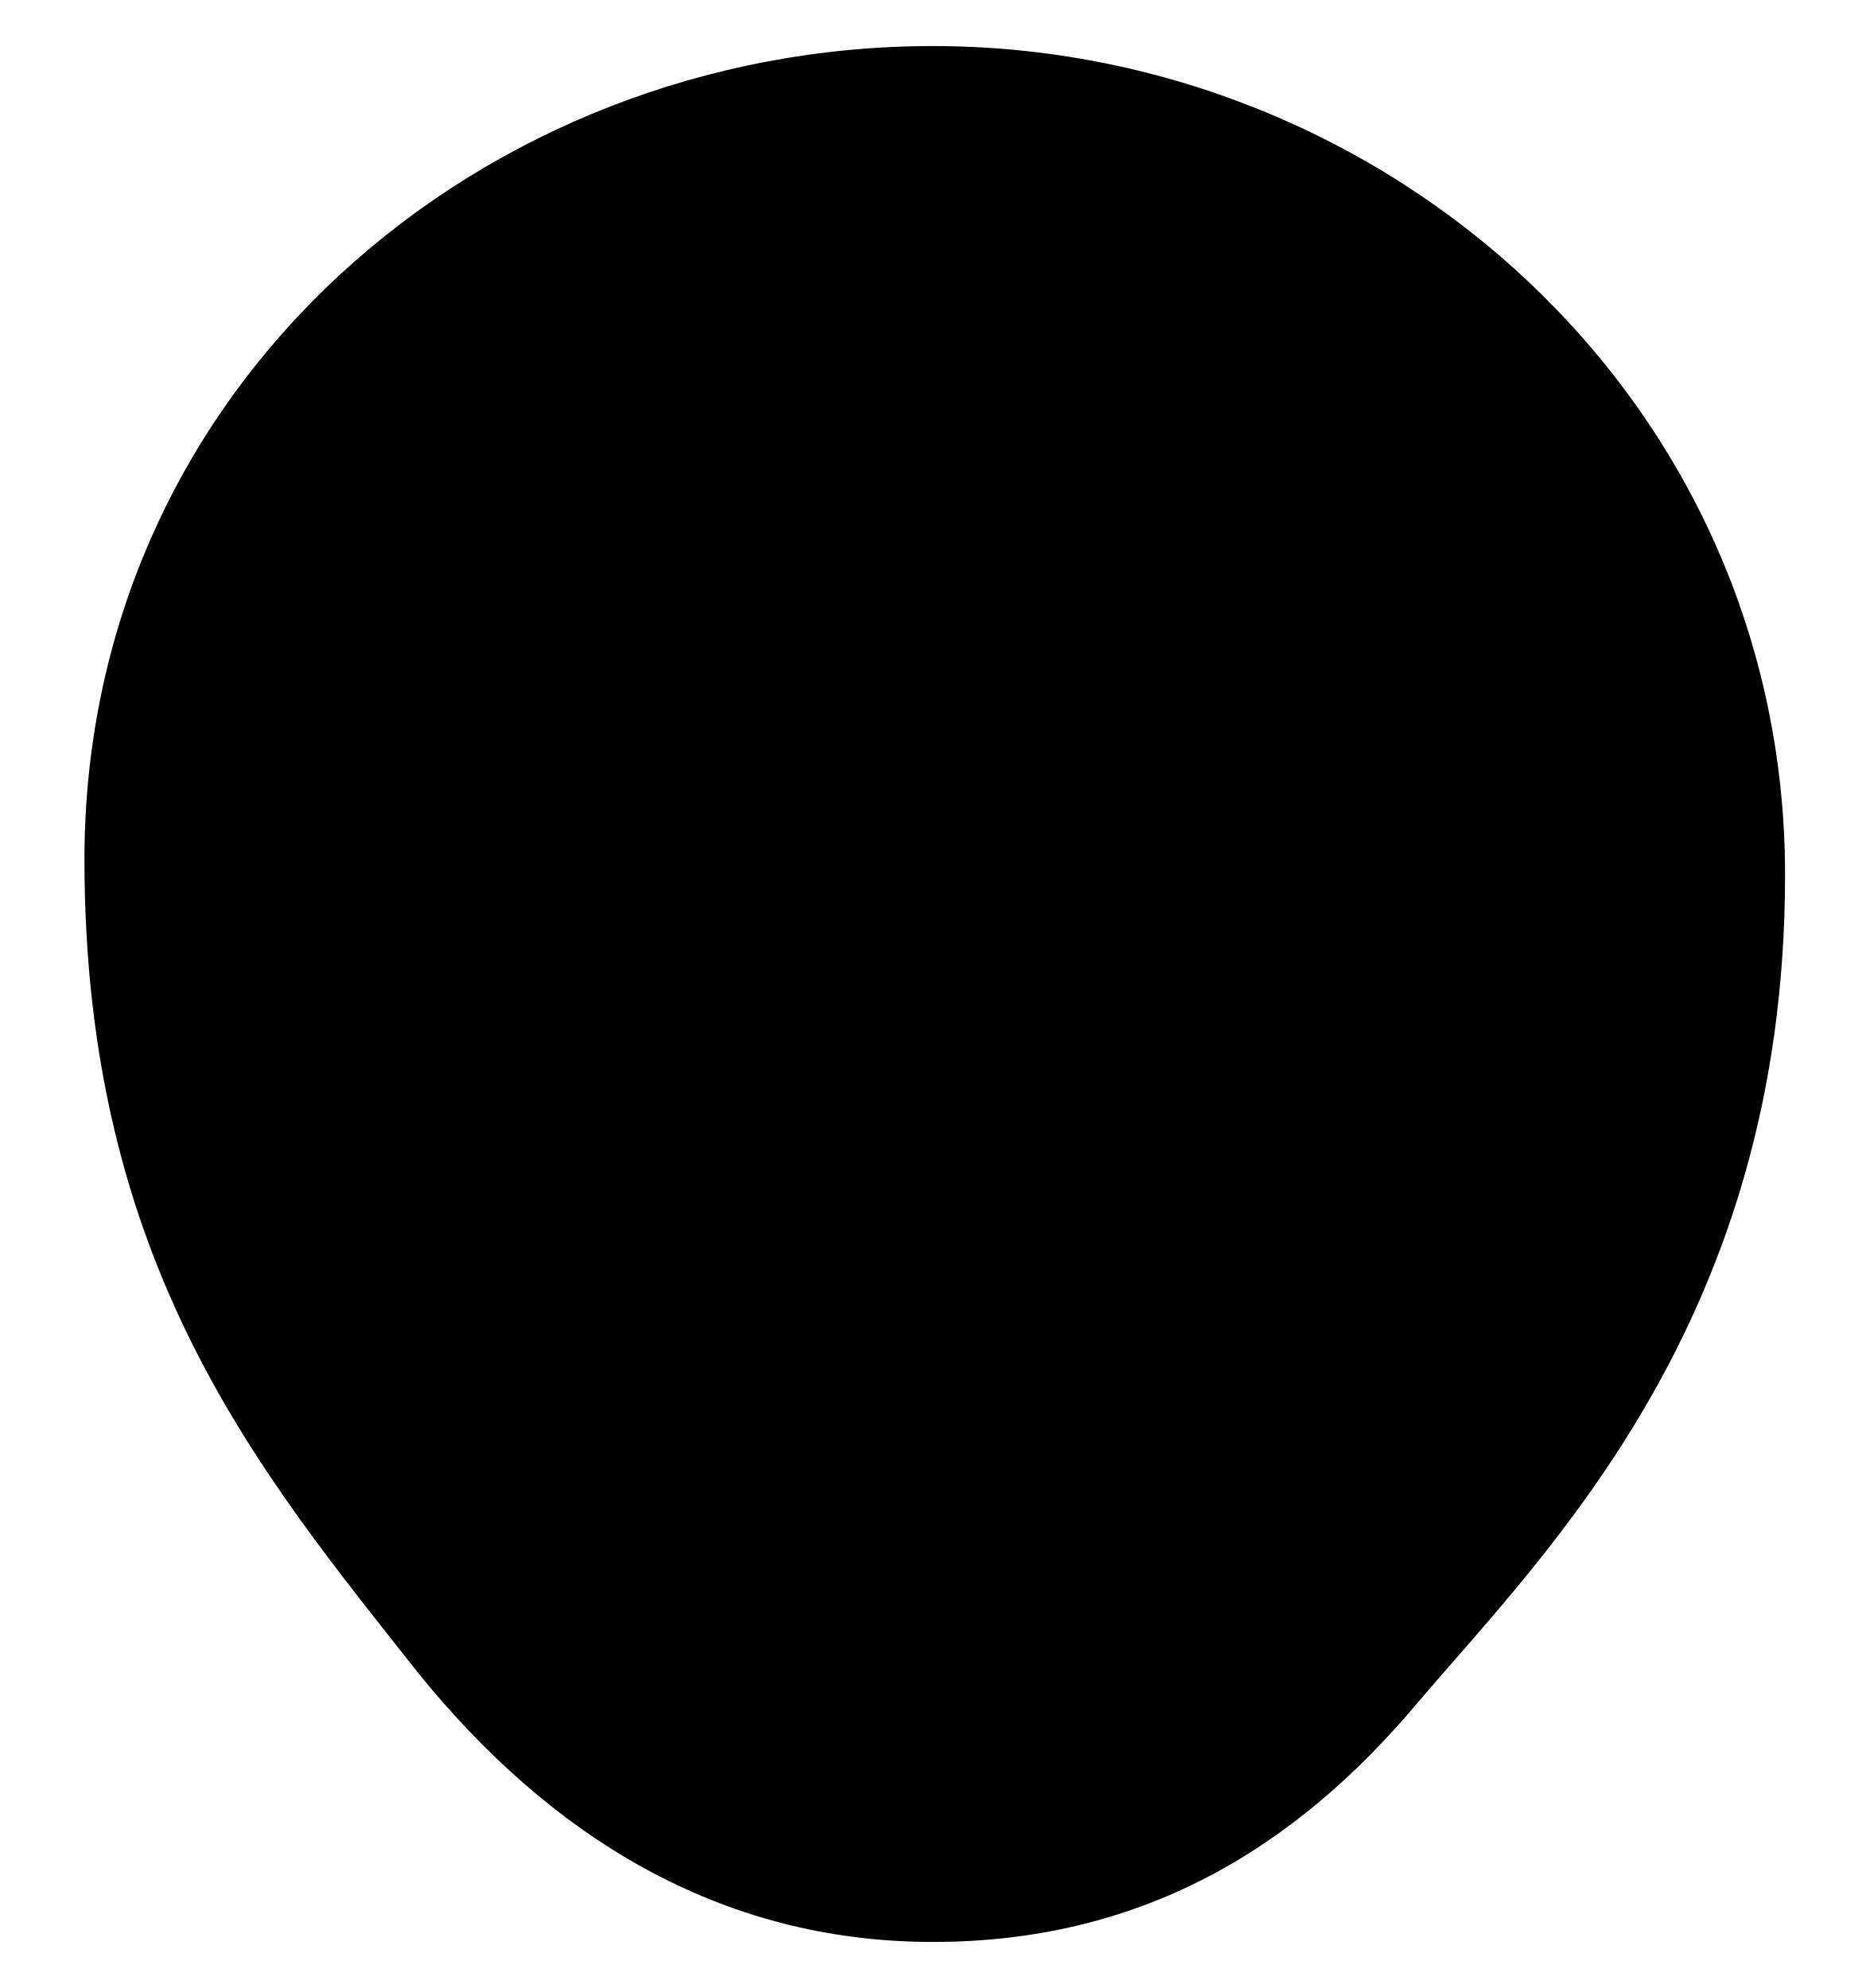
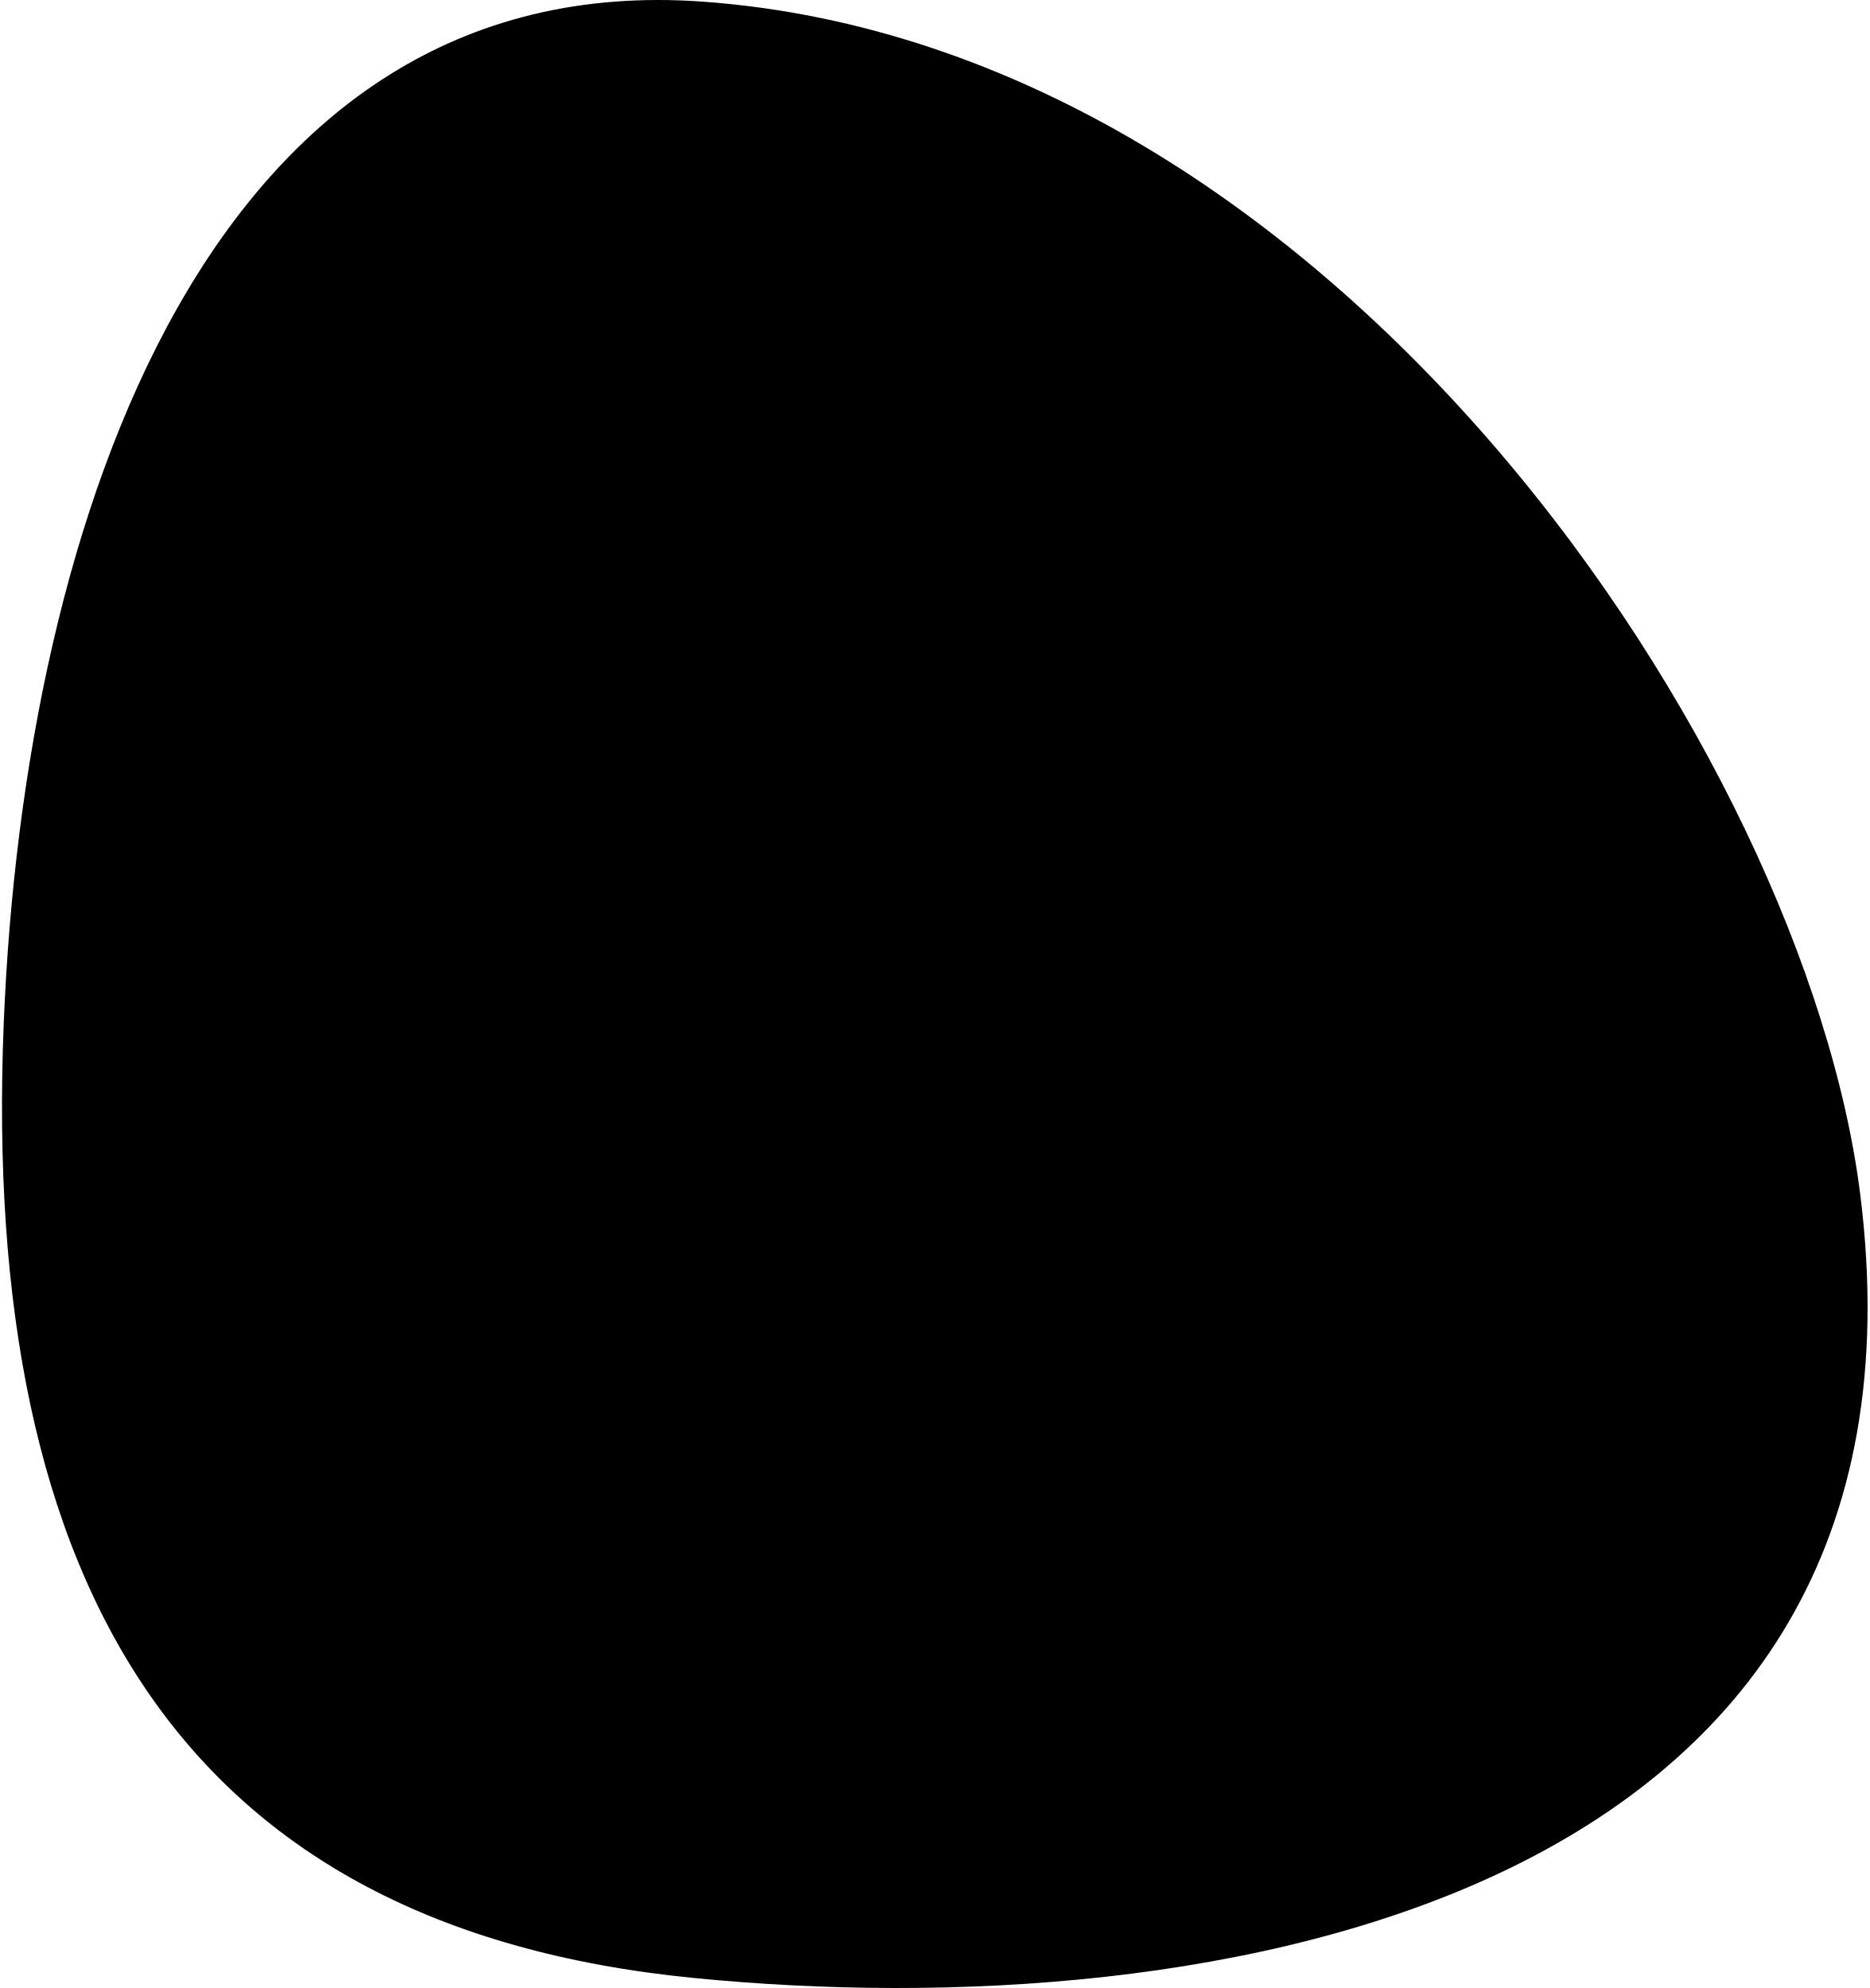
<svg xmlns="http://www.w3.org/2000/svg" viewBox="0 0 487 518" role="img" focusable="false">
-   <path class="ot-symbol__teal" d="M243 12c118 0 222 92 222 216 0 116-62 176-96 216-32 38-72 62-126 62-56 0-100-28-134-70C68 384 22 330 22 224 22 100 126 12 243 12z" />
-   <rect class="ot-symbol__coral" x="152" y="212" width="184" height="176" rx="22" />
-   <rect class="ot-symbol__ink" x="212" y="170" width="64" height="42" rx="10" />
-   <rect class="ot-symbol__ink" x="176" y="388" width="34" height="30" rx="8" />
-   <rect class="ot-symbol__ink" x="278" y="388" width="34" height="30" rx="8" />
-   <path class="ot-symbol__white" d="M118 156c0-16 12-28 28-28 6 0 12 2 16 6 6-18 22-30 42-30 22 0 40 16 44 36h4c14 0 24 10 24 24s-10 24-24 24H142c-14 0-24-12-24-32z" />
-   <path class="ot-symbol__ink" d="M312 92l50-26 14 8-38 30 8 34-10 6-16-30-24 10-4-8 22-14-14-10 4-6 8 6z" />
+   <g transform="translate(0.52 0) scale(1.7954) translate(-9.738 -12.366)">
+     <path class="ot-symbol__teal" d="M9.99,160.87c-3.33,82.11,26.21,131.22,99.95,138.54c74.89,7.44,182.45-10.78,169.39-113.87c-8-63.18-75.84-166.32-167.98-172.94C40.21,7.49,12.99,87.14,9.99,160.87z" />
+     <path class="ot-symbol__white" d="M127.11,93.03c1.58-6.07,0.67-14.19-15.66-14.04c0,0-3.93-13.19-16.97-10.99c0,0-6.62,1.94-9.48,7.33c-3.7-3.73-8.83-6.04-14.5-6.04c-11.29,0-20.44,9.15-20.44,20.44c0,1.16,0.12,2.3,0.31,3.41c-0.05,0.01-0.11,0.01-0.17,0.03c-5.45,1.12-9.59,5.98-9.59,11.76v0.43c0,6.6,5.4,12,12,12h28.48h44.4c6.6,0,12-5.4,12-12v-0.43C137.48,98.87,132.95,93.83,127.11,93.03z" />
+     <polygon class="ot-symbol__ink" points="176.77,52.3 167.72,52.3 115.7,52.3 106.65,52.3 106.61,52.3 106.61,60.25 106.65,60.25 106.65,64.89 111.07,64.89 111.07,92.55 113.76,92.55 113.76,64.89 115.7,64.89 115.7,60.25 167.72,60.25 167.72,64.89 169.72,64.89 169.72,92.55 172.41,92.55 172.41,64.89 176.77,64.89 176.77,60.25 176.82,60.25 176.82,52.3" />
+     <path class="ot-symbol__coral" d="M80.53,279.33V92.99c-5.05,1.41-8.79,6.07-8.79,11.56v163.22C71.74,273.26,75.48,277.92,80.53,279.33z" />
+     <path class="ot-symbol__coral" d="M201.22,92.99v186.34c5.05-1.41,8.79-6.07,8.79-11.56V104.55C210.01,99.06,206.27,94.4,201.22,92.99z" />
+     <path class="ot-symbol__ink" d="M83.74,279.77h1.19V92.55h-1.19c-1.11,0-2.19,0.15-3.21,0.44v186.34C81.55,279.62,82.63,279.77,83.74,279.77z" />
+     <rect class="ot-symbol__ink" x="90.26" y="92.55" width="4.04" height="187.22" />
+     <rect class="ot-symbol__white" x="84.93" y="92.55" width="5.33" height="187.22" />
+     <path class="ot-symbol__ink" d="M198.01,92.55h-1.19v187.22h1.19c1.11,0,2.19-0.15,3.21-0.44V92.99C200.2,92.7,199.12,92.55,198.01,92.55z" />
+     <rect class="ot-symbol__ink" x="187.58" y="92.55" width="3.91" height="187.22" />
+     <path class="ot-symbol__coral" d="M137.41,207.56c-0.84-12.95-1.61-45.24-1.61-45.24l-27.09,4.6v-4.6l11.93-5.99c0,0,0.83-5.47,5.32-2.75l8.74-4.61c0,0-0.95-24.1,6.61-25.39c0.14-0.02,0.28-0.04,0.41-0.04c0.14,0,0.27,0.02,0.41,0.04c7.56,1.3,6.61,25.39,6.61,25.39l8.74,4.61c4.49-2.72,5.32,2.75,5.32,2.75l11.93,5.99v4.6l-27.09-4.6c0,0-0.84,30.96-1.61,45.24c0.31,49.59,39.6,72.21,39.6,72.21V92.55h-89.5v186.8C96.12,279.35,138.76,260.08,137.41,207.56z" />
+     <rect class="ot-symbol__white" x="191.49" y="92.55" width="5.33" height="187.22" />
+   </g>
</svg>
